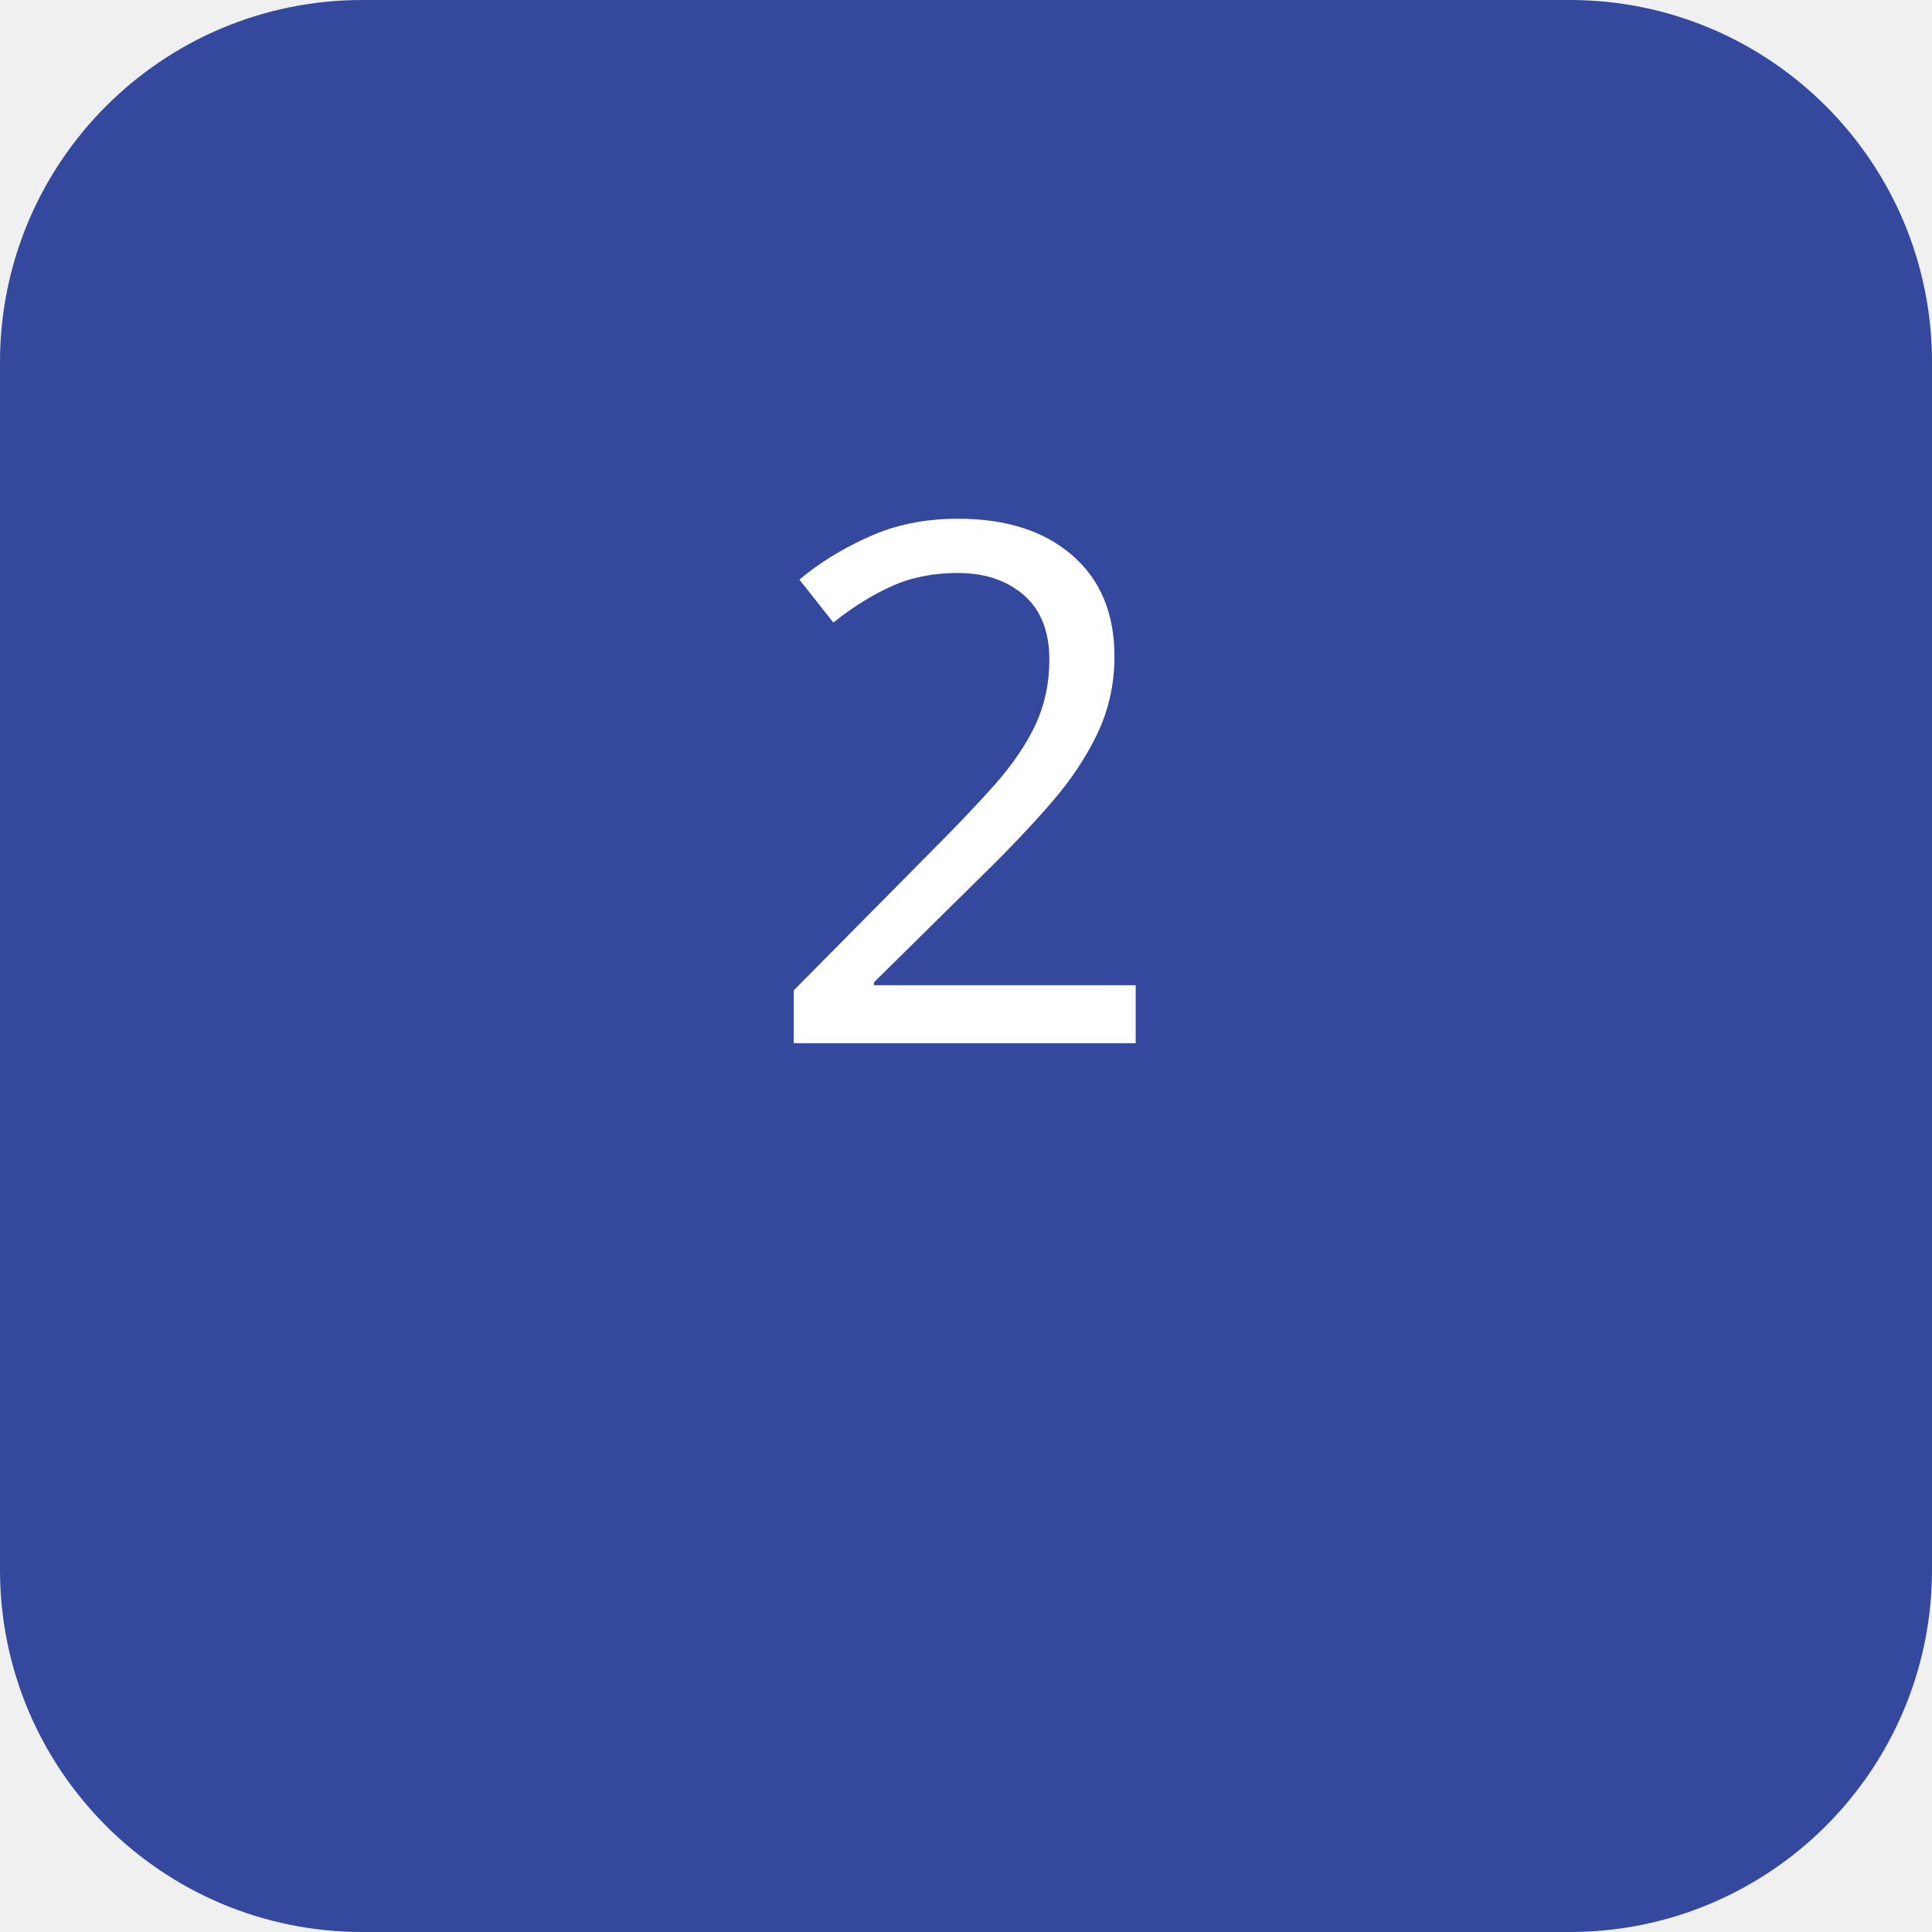
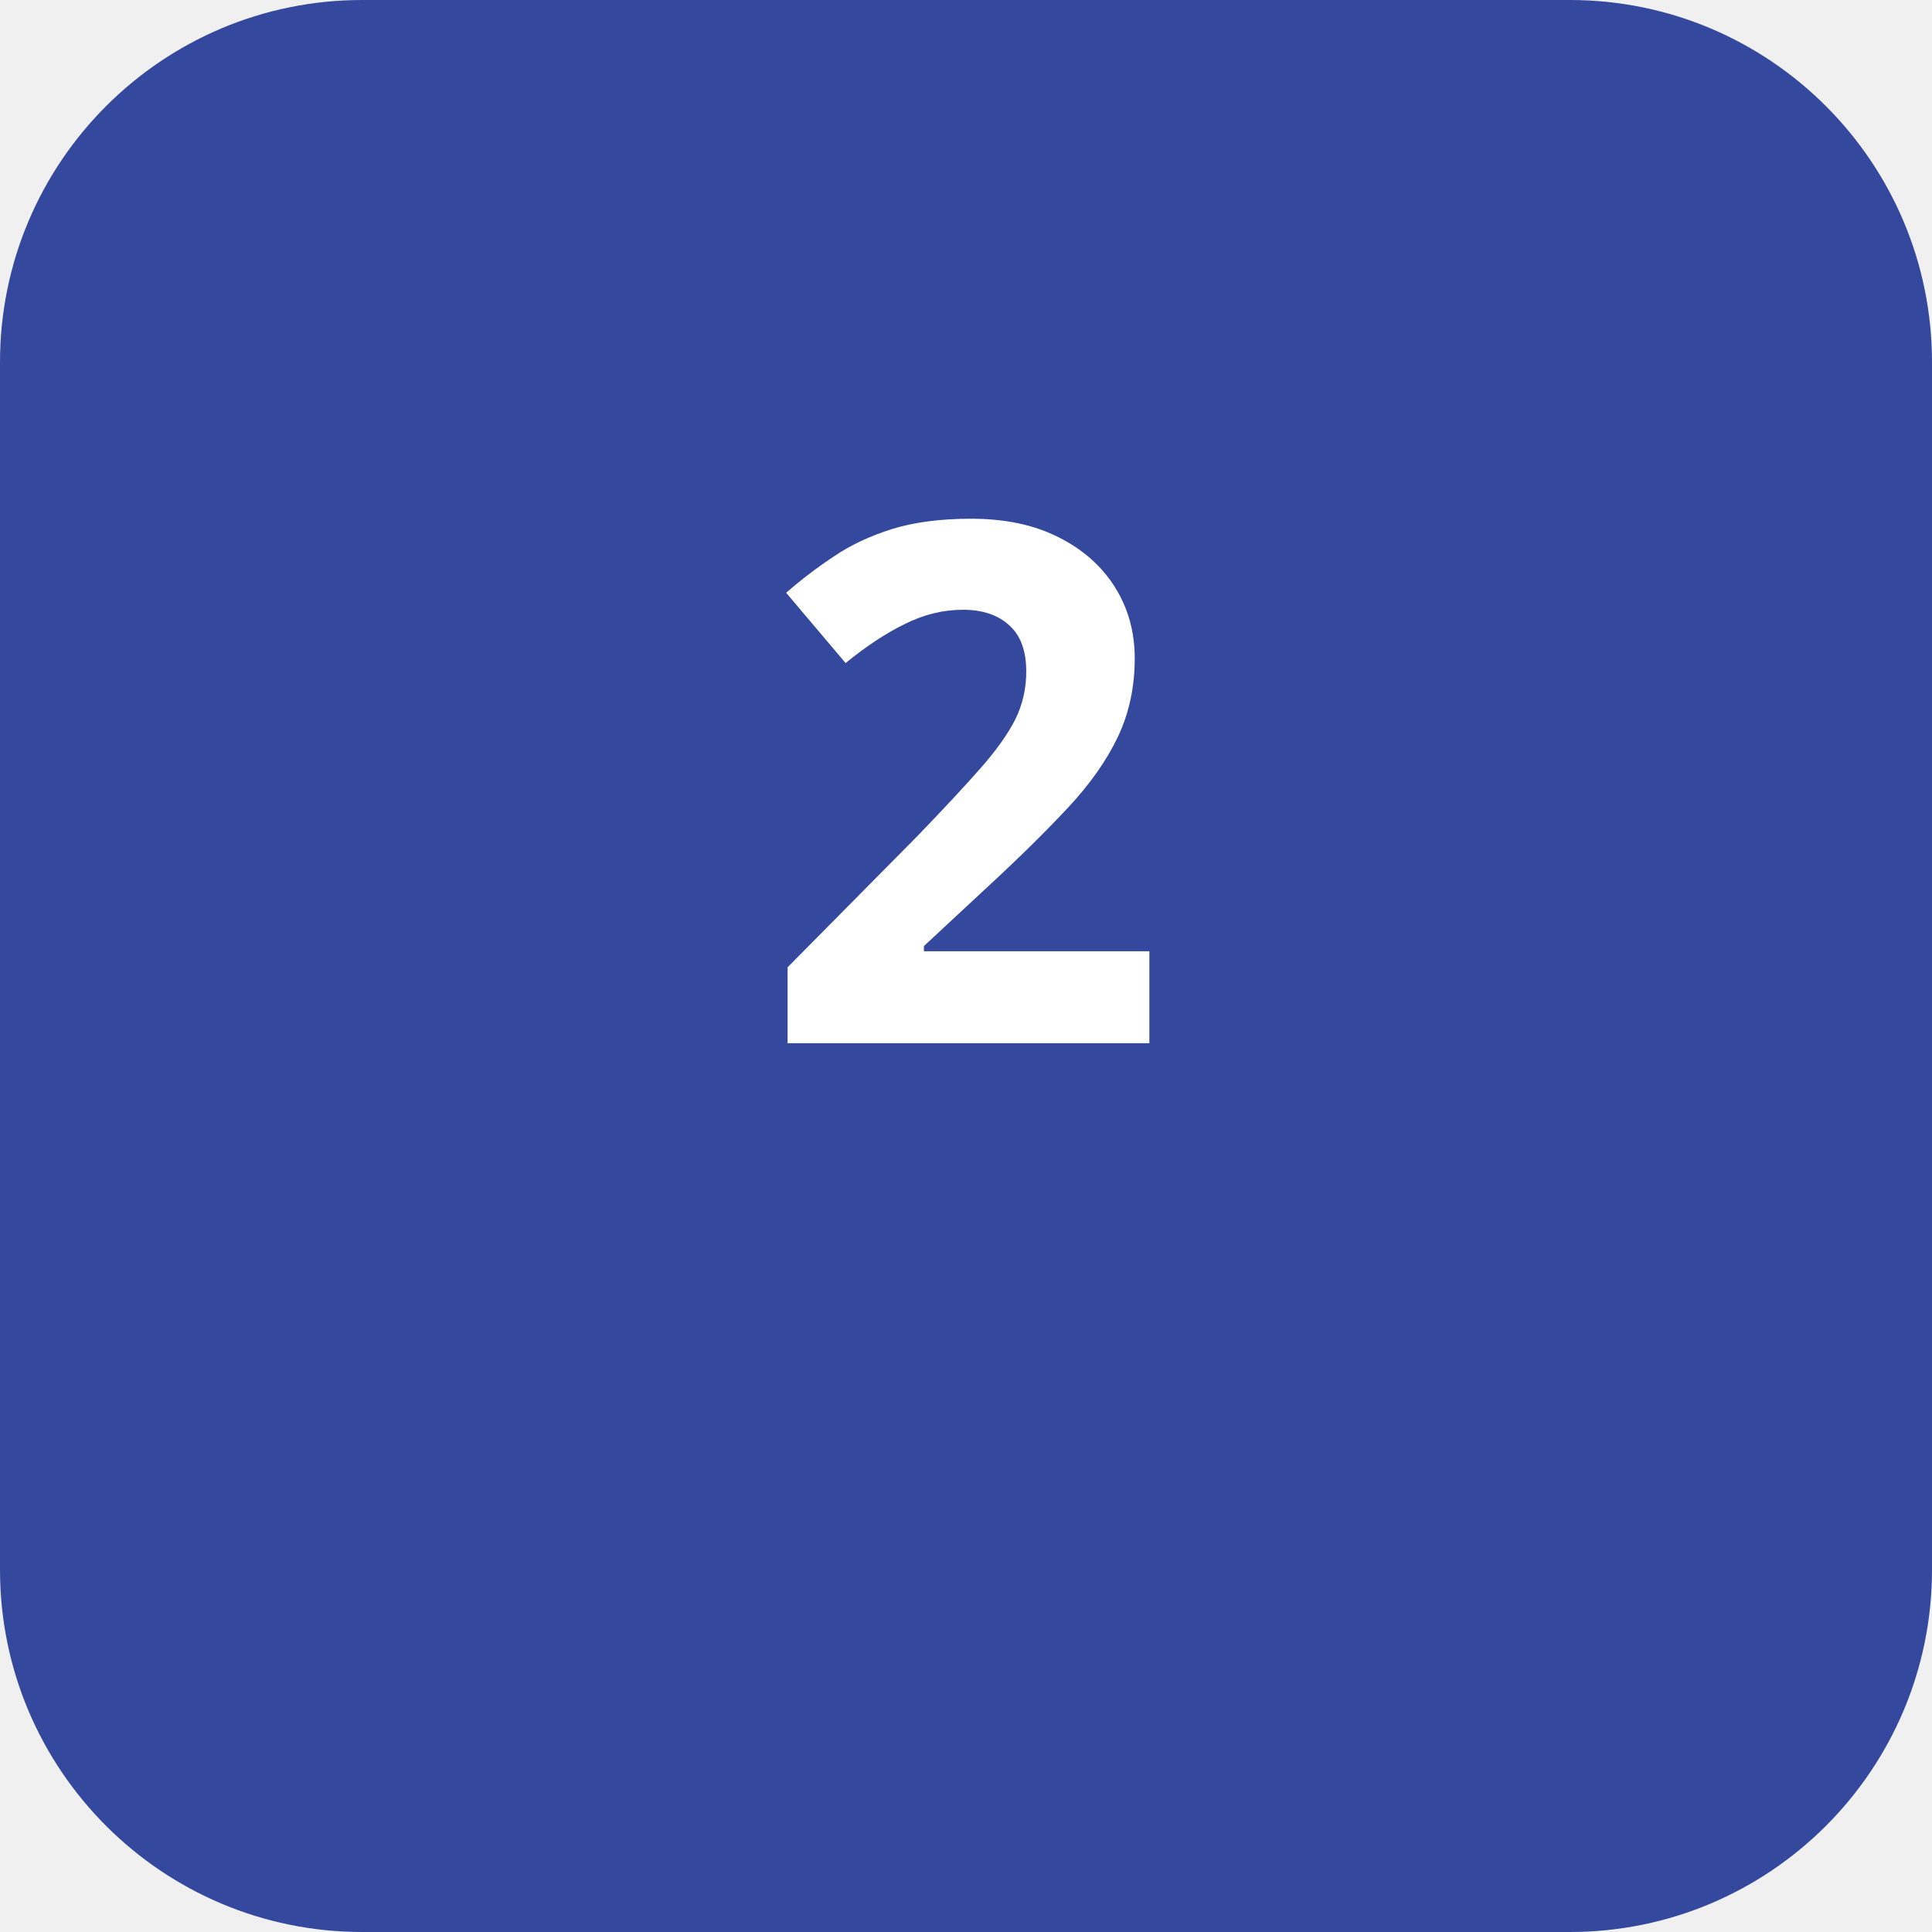
<svg xmlns="http://www.w3.org/2000/svg" width="64" height="64" viewBox="0 0 64 64">
  <rect width="64" height="64" rx="12" fill="#34499E" />
-   <text x="50%" y="54%" font-size="24" fill="#fff" font-family="ubuntu" text-anchor="middle">2</text>
+   <text x="50%" y="54%" font-weight="bold" font-size="24" fill="#fff" font-family="ubuntu" text-anchor="middle">2</text>
</svg>
